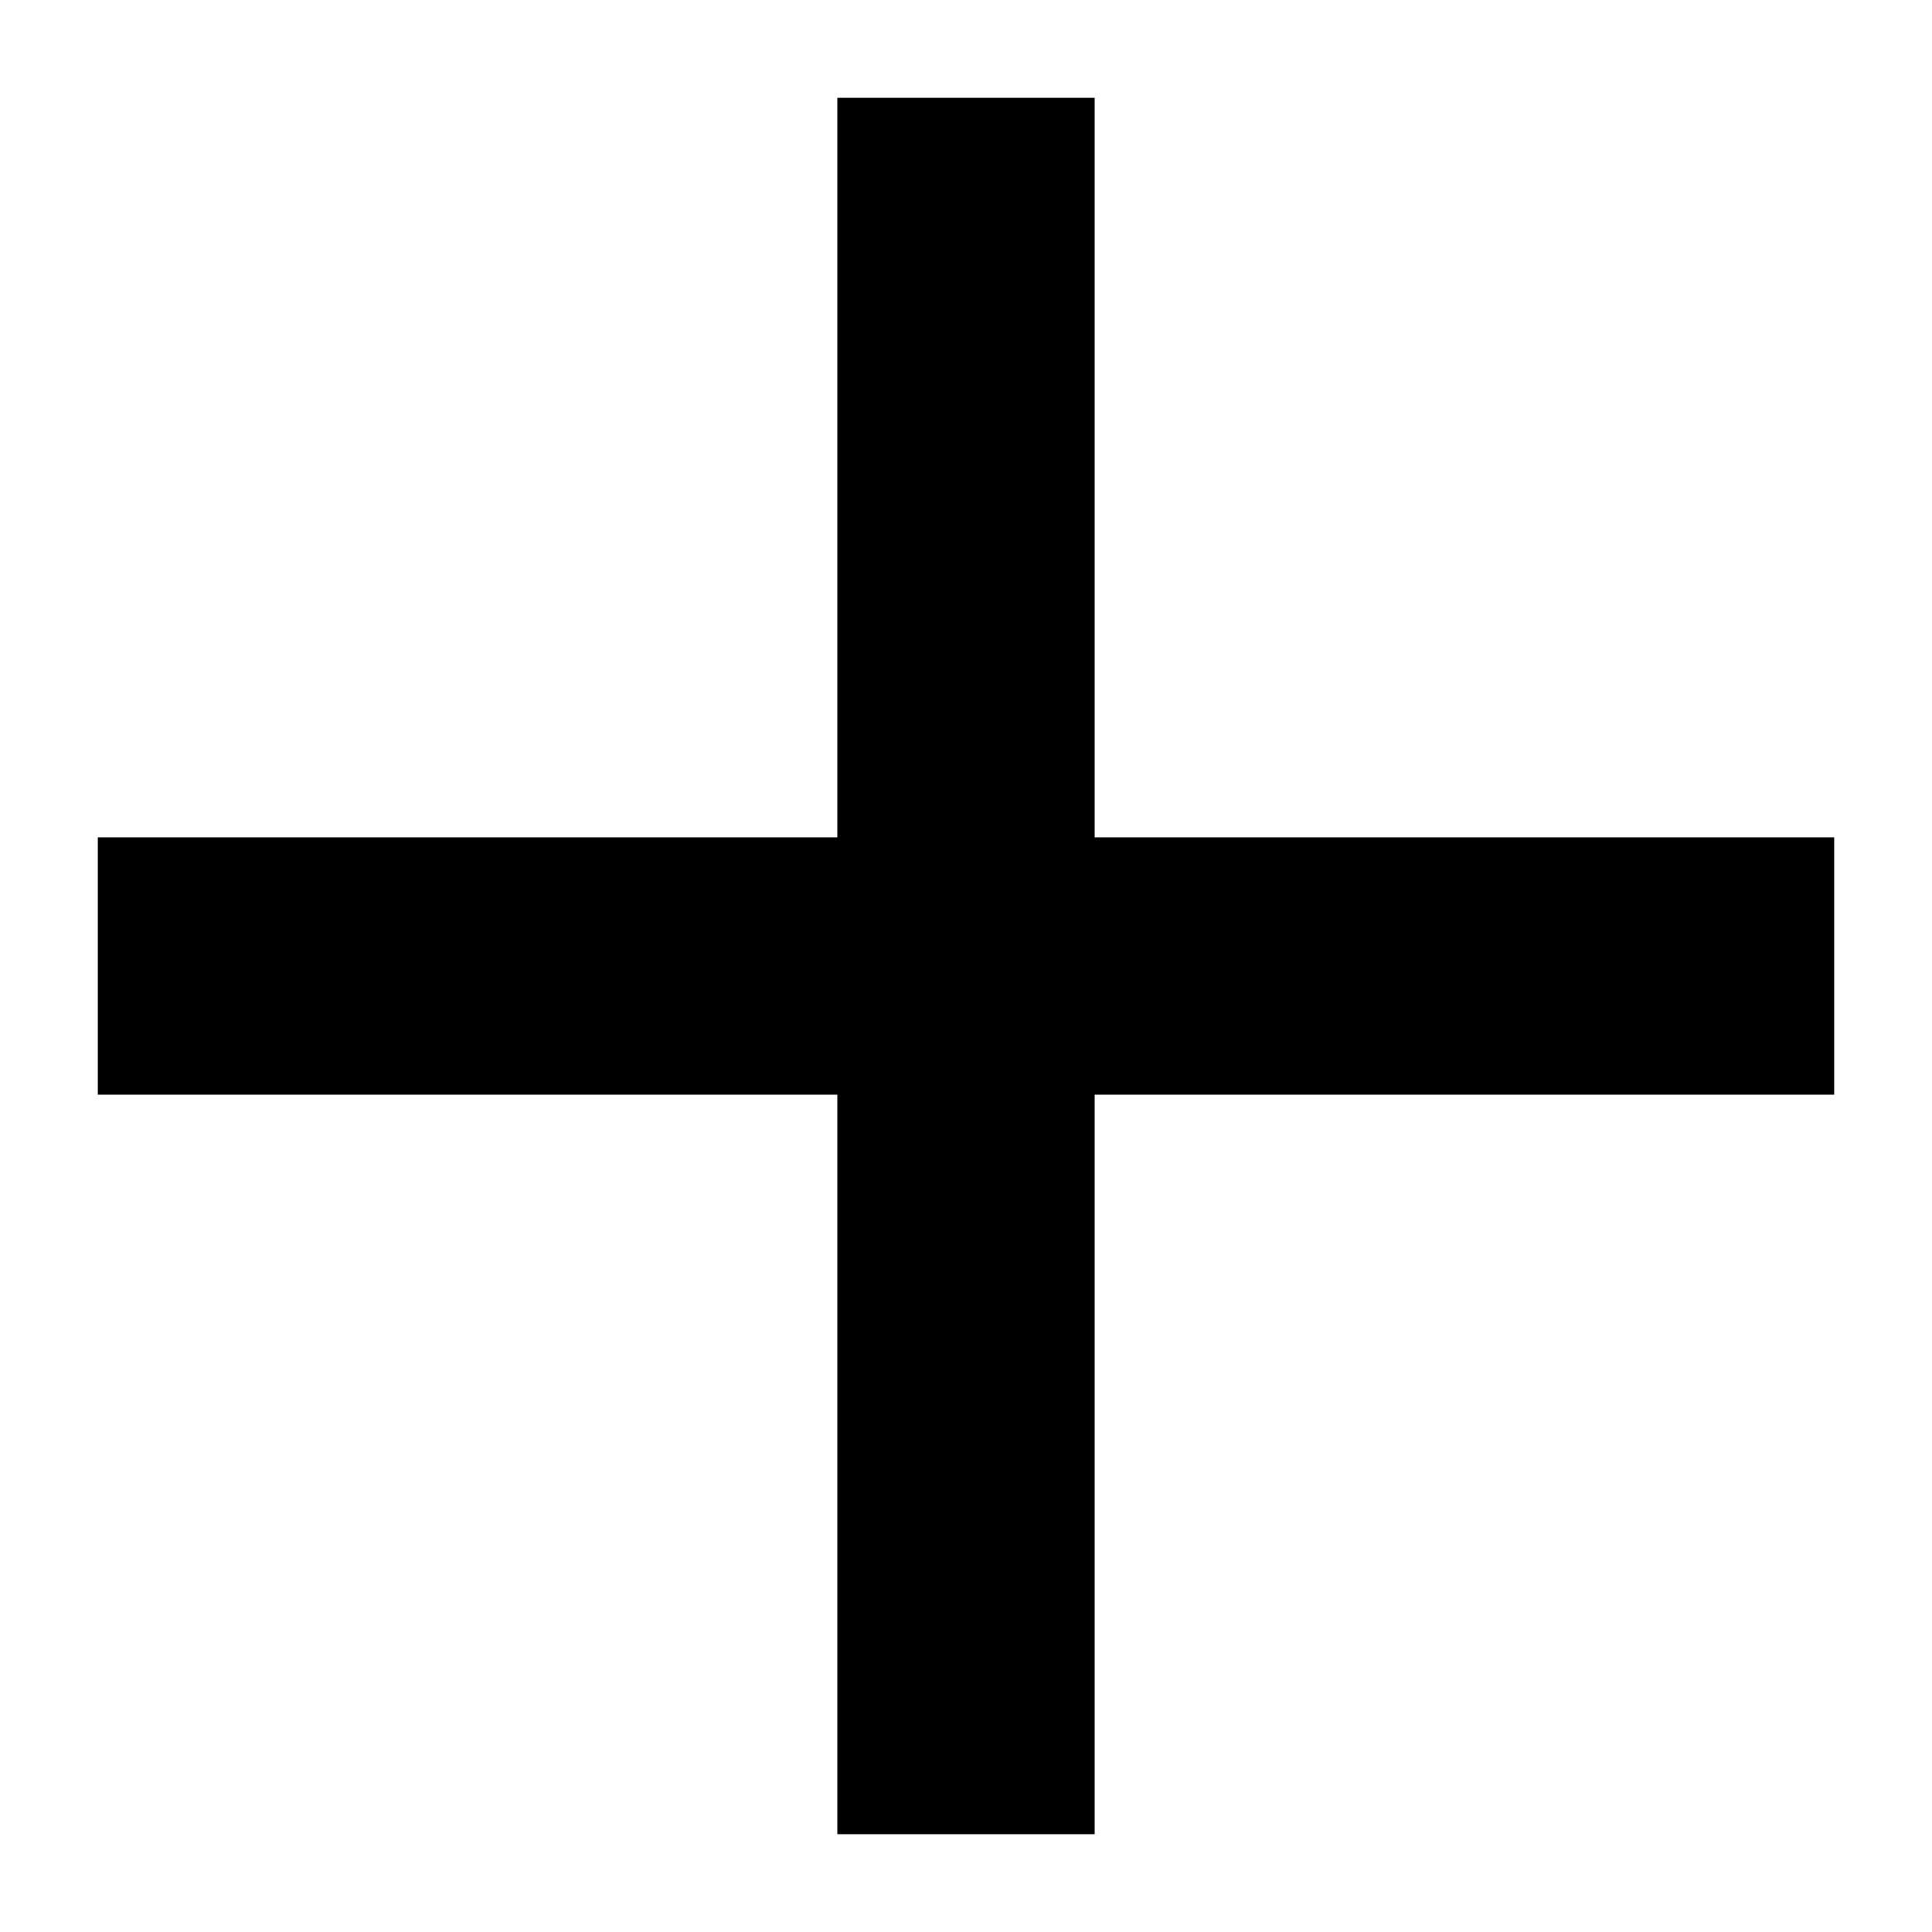
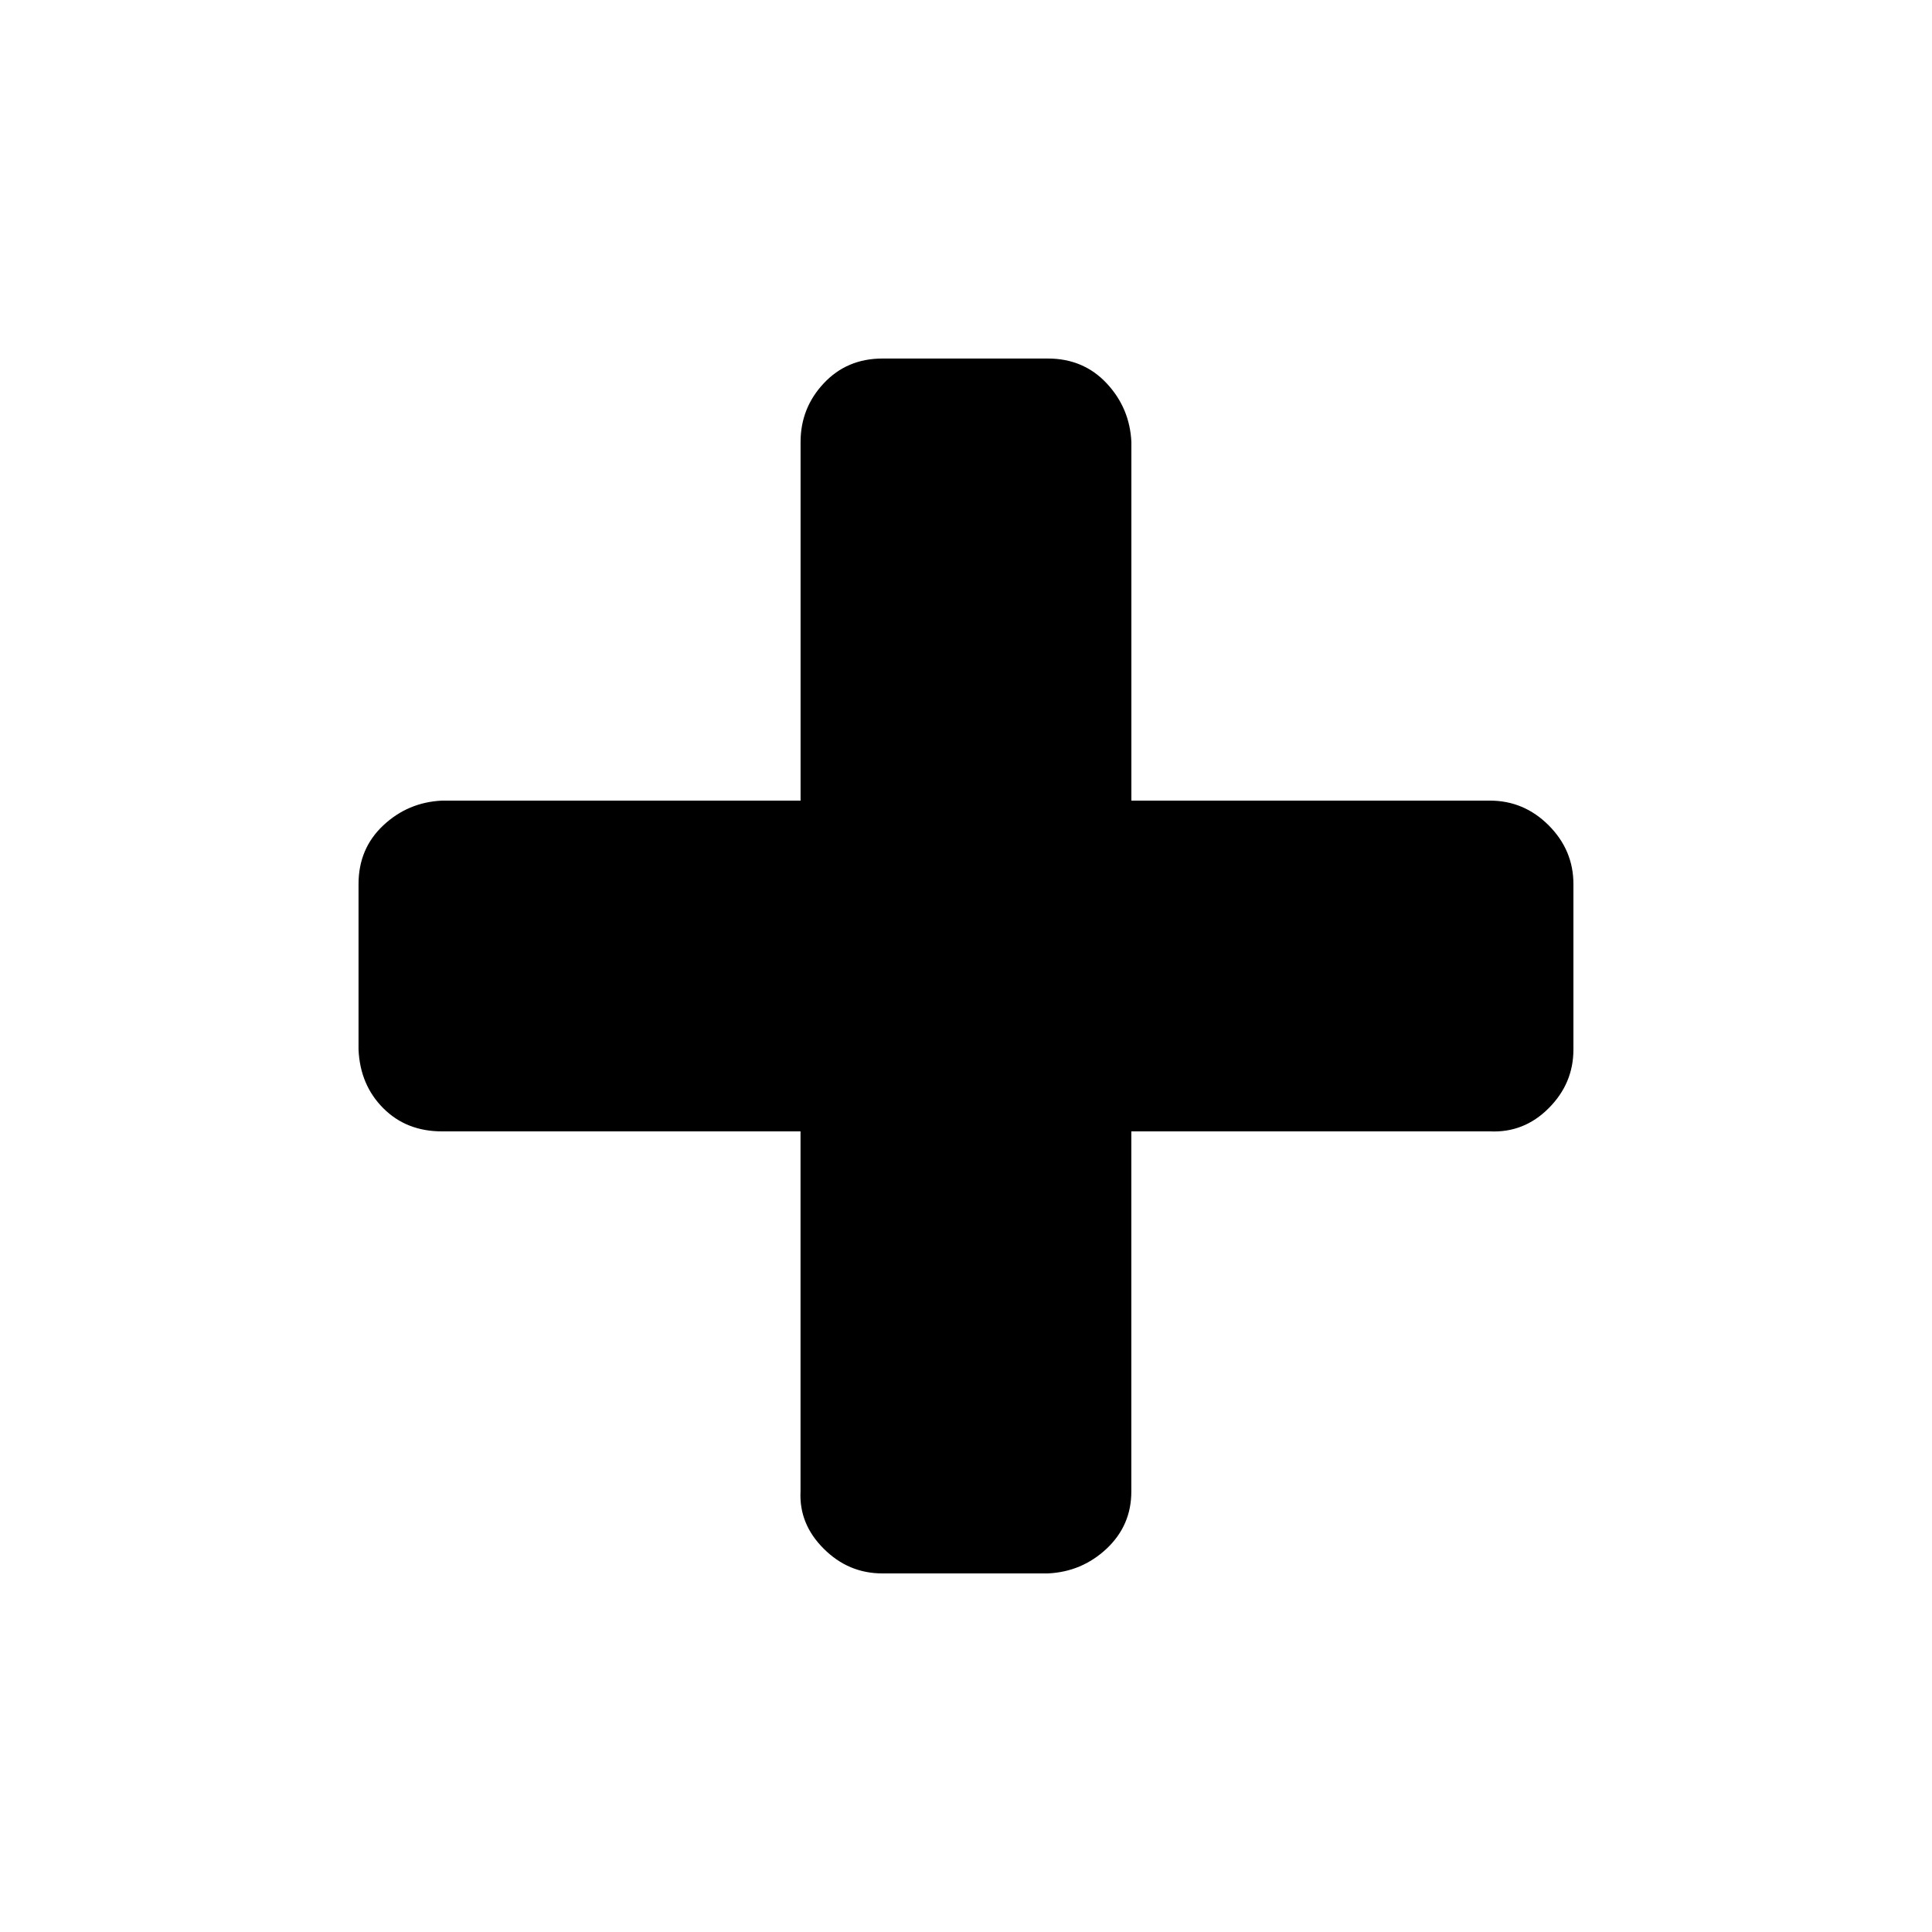
- <svg xmlns="http://www.w3.org/2000/svg" version="1.1" id="Layer_1" x="0px" y="0px" width="1000px" height="1000px" viewBox="0 0 1000 1000" enable-background="new 0 0 1000 1000" xml:space="preserve">
-   <polygon points="949.363,433.395 566.605,433.395 566.605,50.637 433.394,50.637 433.394,433.395 50.637,433.395 50.637,566.605   433.394,566.605 433.394,949.363 566.605,949.363 566.605,566.605 949.363,566.605 " />
+ <svg xmlns="http://www.w3.org/2000/svg" version="1.1" id="Layer_1" x="0px" y="0px" width="40px" height="40px" viewBox="0 0 40 40" enable-background="new 0 0 40 40" xml:space="preserve">
+   <g>
+     <path d="M32.576,18.304v3.424c0,0.471-0.171,0.875-0.513,1.217c-0.341,0.342-0.747,0.501-1.216,0.479h-7.424v7.456   c0,0.469-0.171,0.863-0.512,1.184c-0.342,0.32-0.747,0.49-1.216,0.512h-3.424c-0.471,0-0.875-0.17-1.217-0.512   c-0.342-0.34-0.502-0.736-0.48-1.184v-7.456H9.151c-0.49,0-0.896-0.159-1.215-0.479c-0.32-0.32-0.492-0.725-0.513-1.217v-3.424   c0-0.49,0.171-0.896,0.513-1.216c0.34-0.319,0.746-0.49,1.215-0.512h7.424V9.151c0-0.469,0.16-0.874,0.48-1.215   c0.32-0.342,0.725-0.513,1.217-0.513h3.424c0.49,0,0.896,0.171,1.216,0.513c0.319,0.341,0.49,0.746,0.512,1.215v7.425h7.424   c0.469,0,0.875,0.171,1.216,0.512C32.405,17.43,32.576,17.835,32.576,18.304z" />
+   </g>
</svg>
